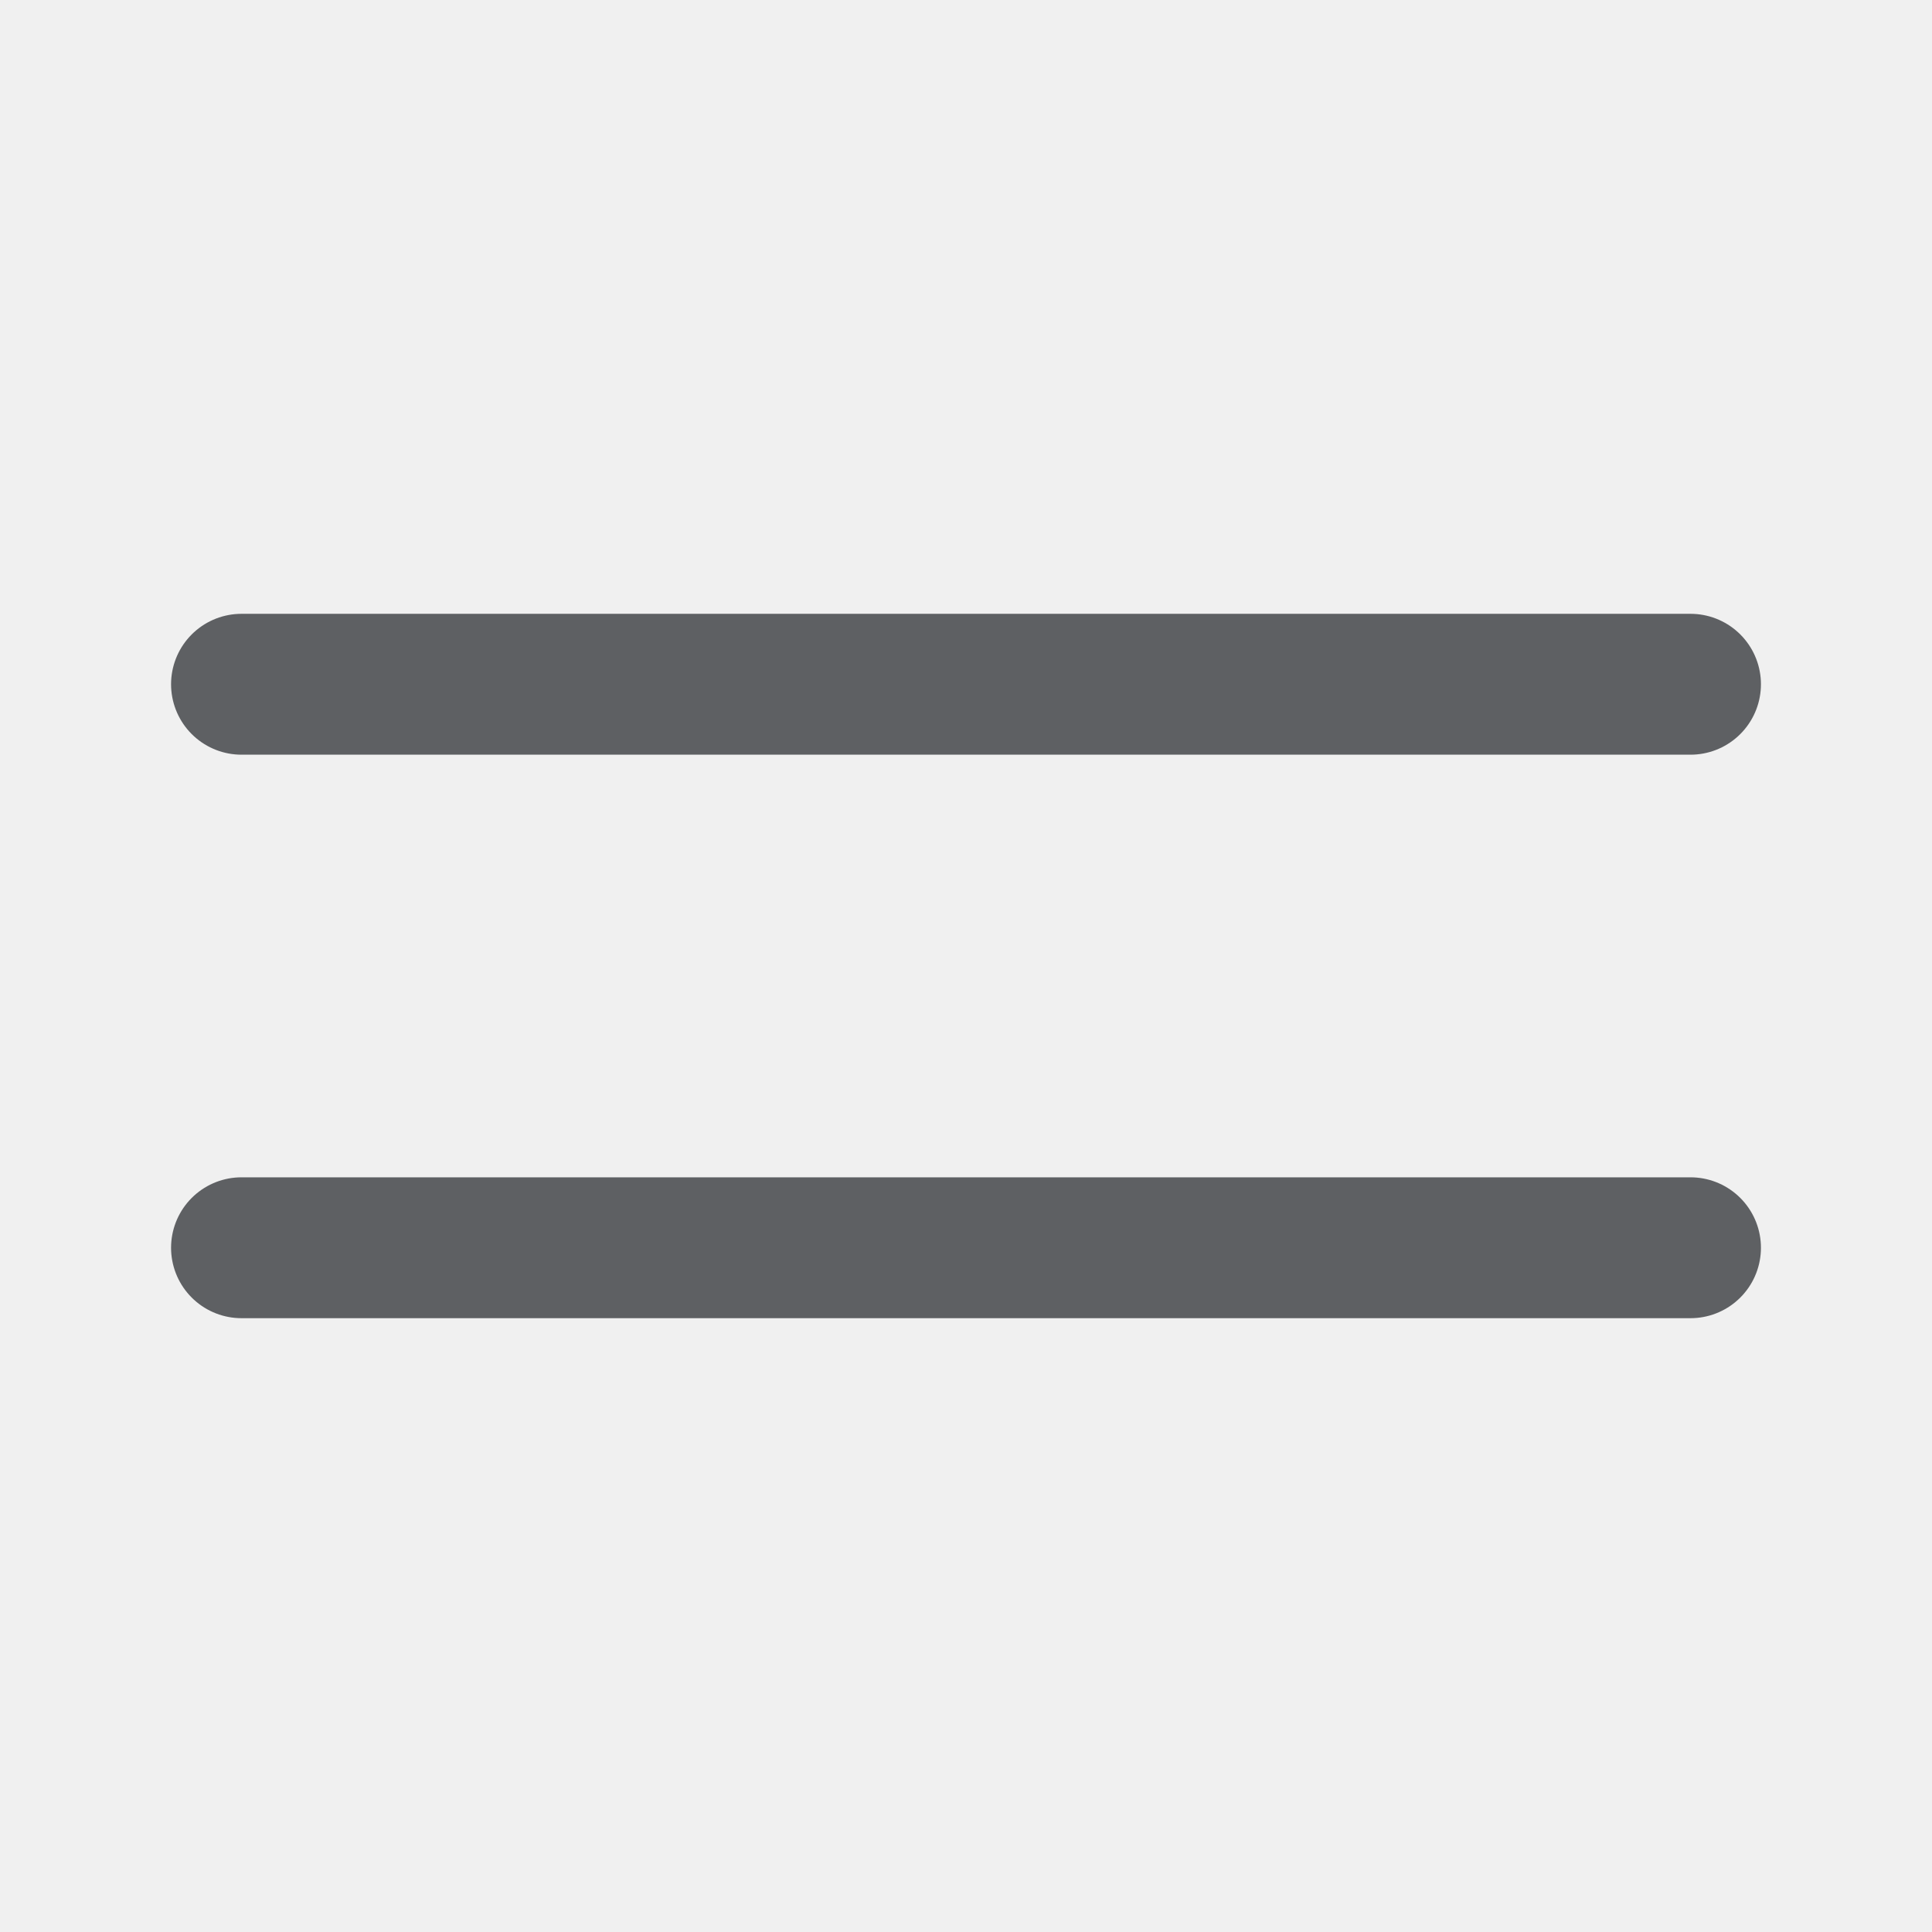
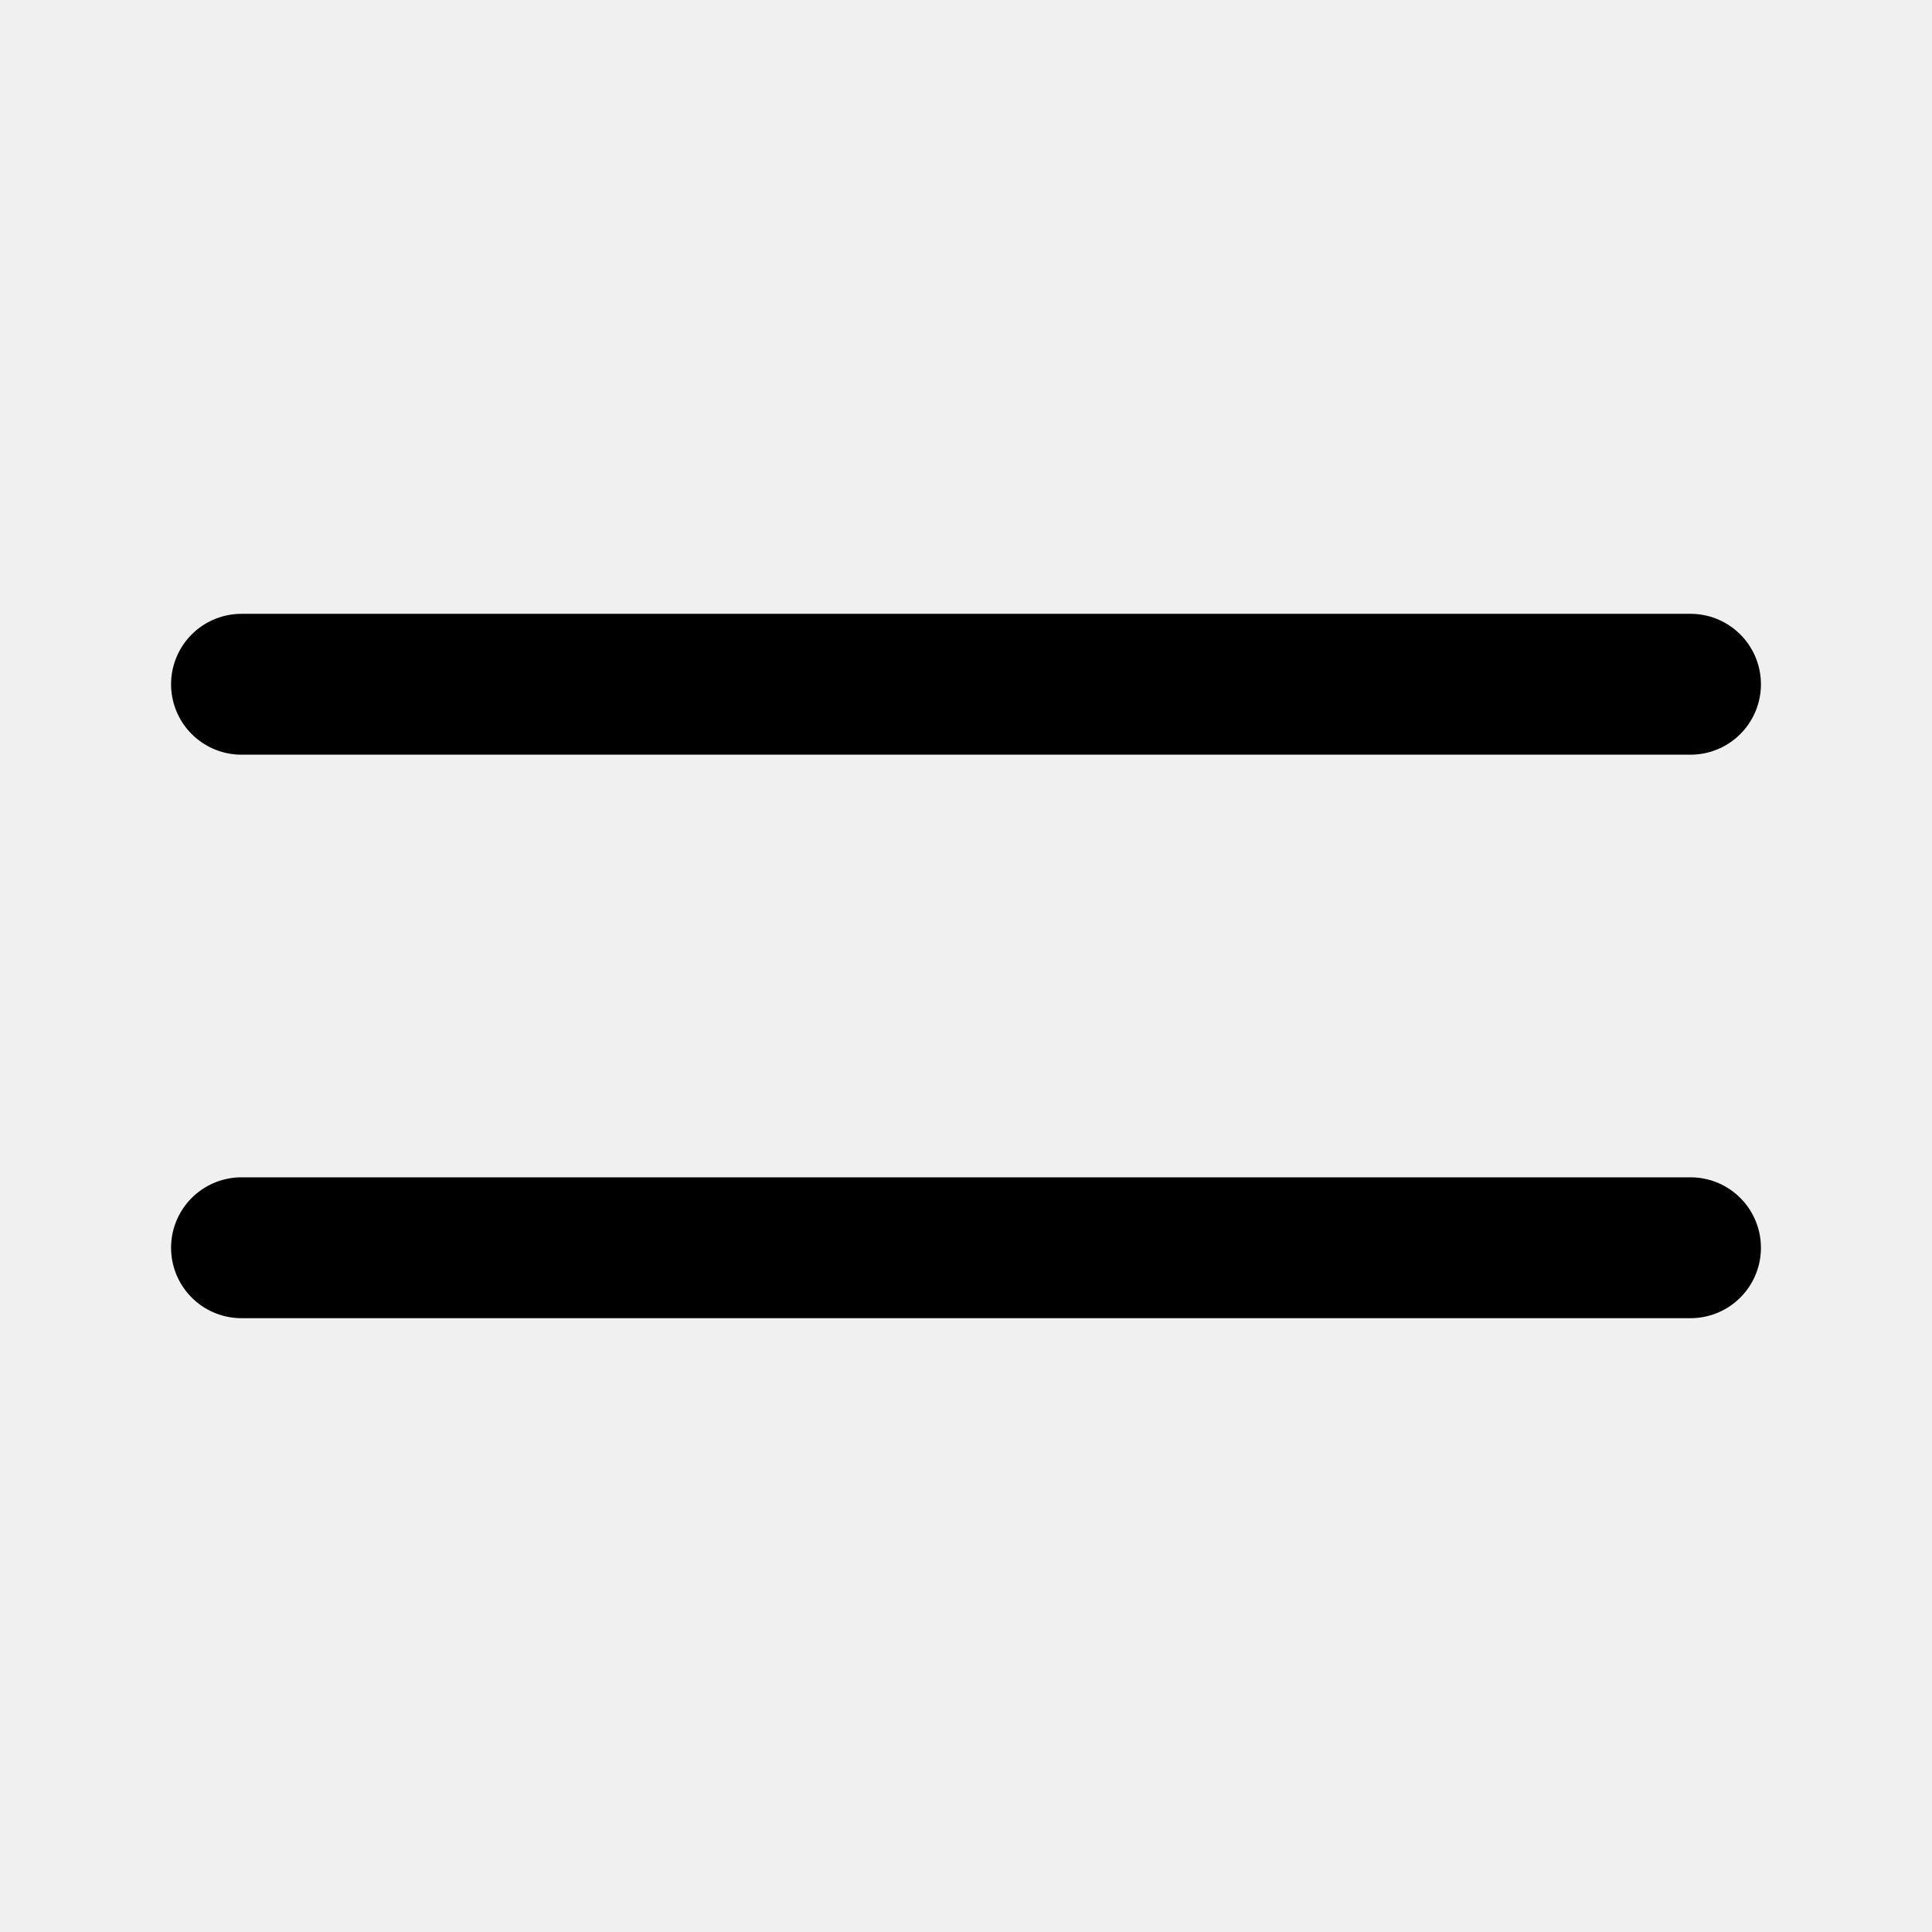
<svg xmlns="http://www.w3.org/2000/svg" width="24" height="24" viewBox="0 0 24 24" fill="none">
  <g clip-path="url(#clip0_1496_70870)">
-     <path d="M3 8.5H21M3 15.5H21" stroke="#5E6063" stroke-width="1.75" stroke-linecap="round" stroke-linejoin="round" />
+     <path d="M3 8.5H21M3 15.5H21" stroke="currentColor" stroke-width="1.75" stroke-linecap="round" stroke-linejoin="round" />
  </g>
  <defs>
    <clipPath id="clip0_1496_70870">
-       <rect width="24" height="24" fill="white" />
+       <rect width="24" height="24" fill="currentColor" />
    </clipPath>
  </defs>
</svg>
